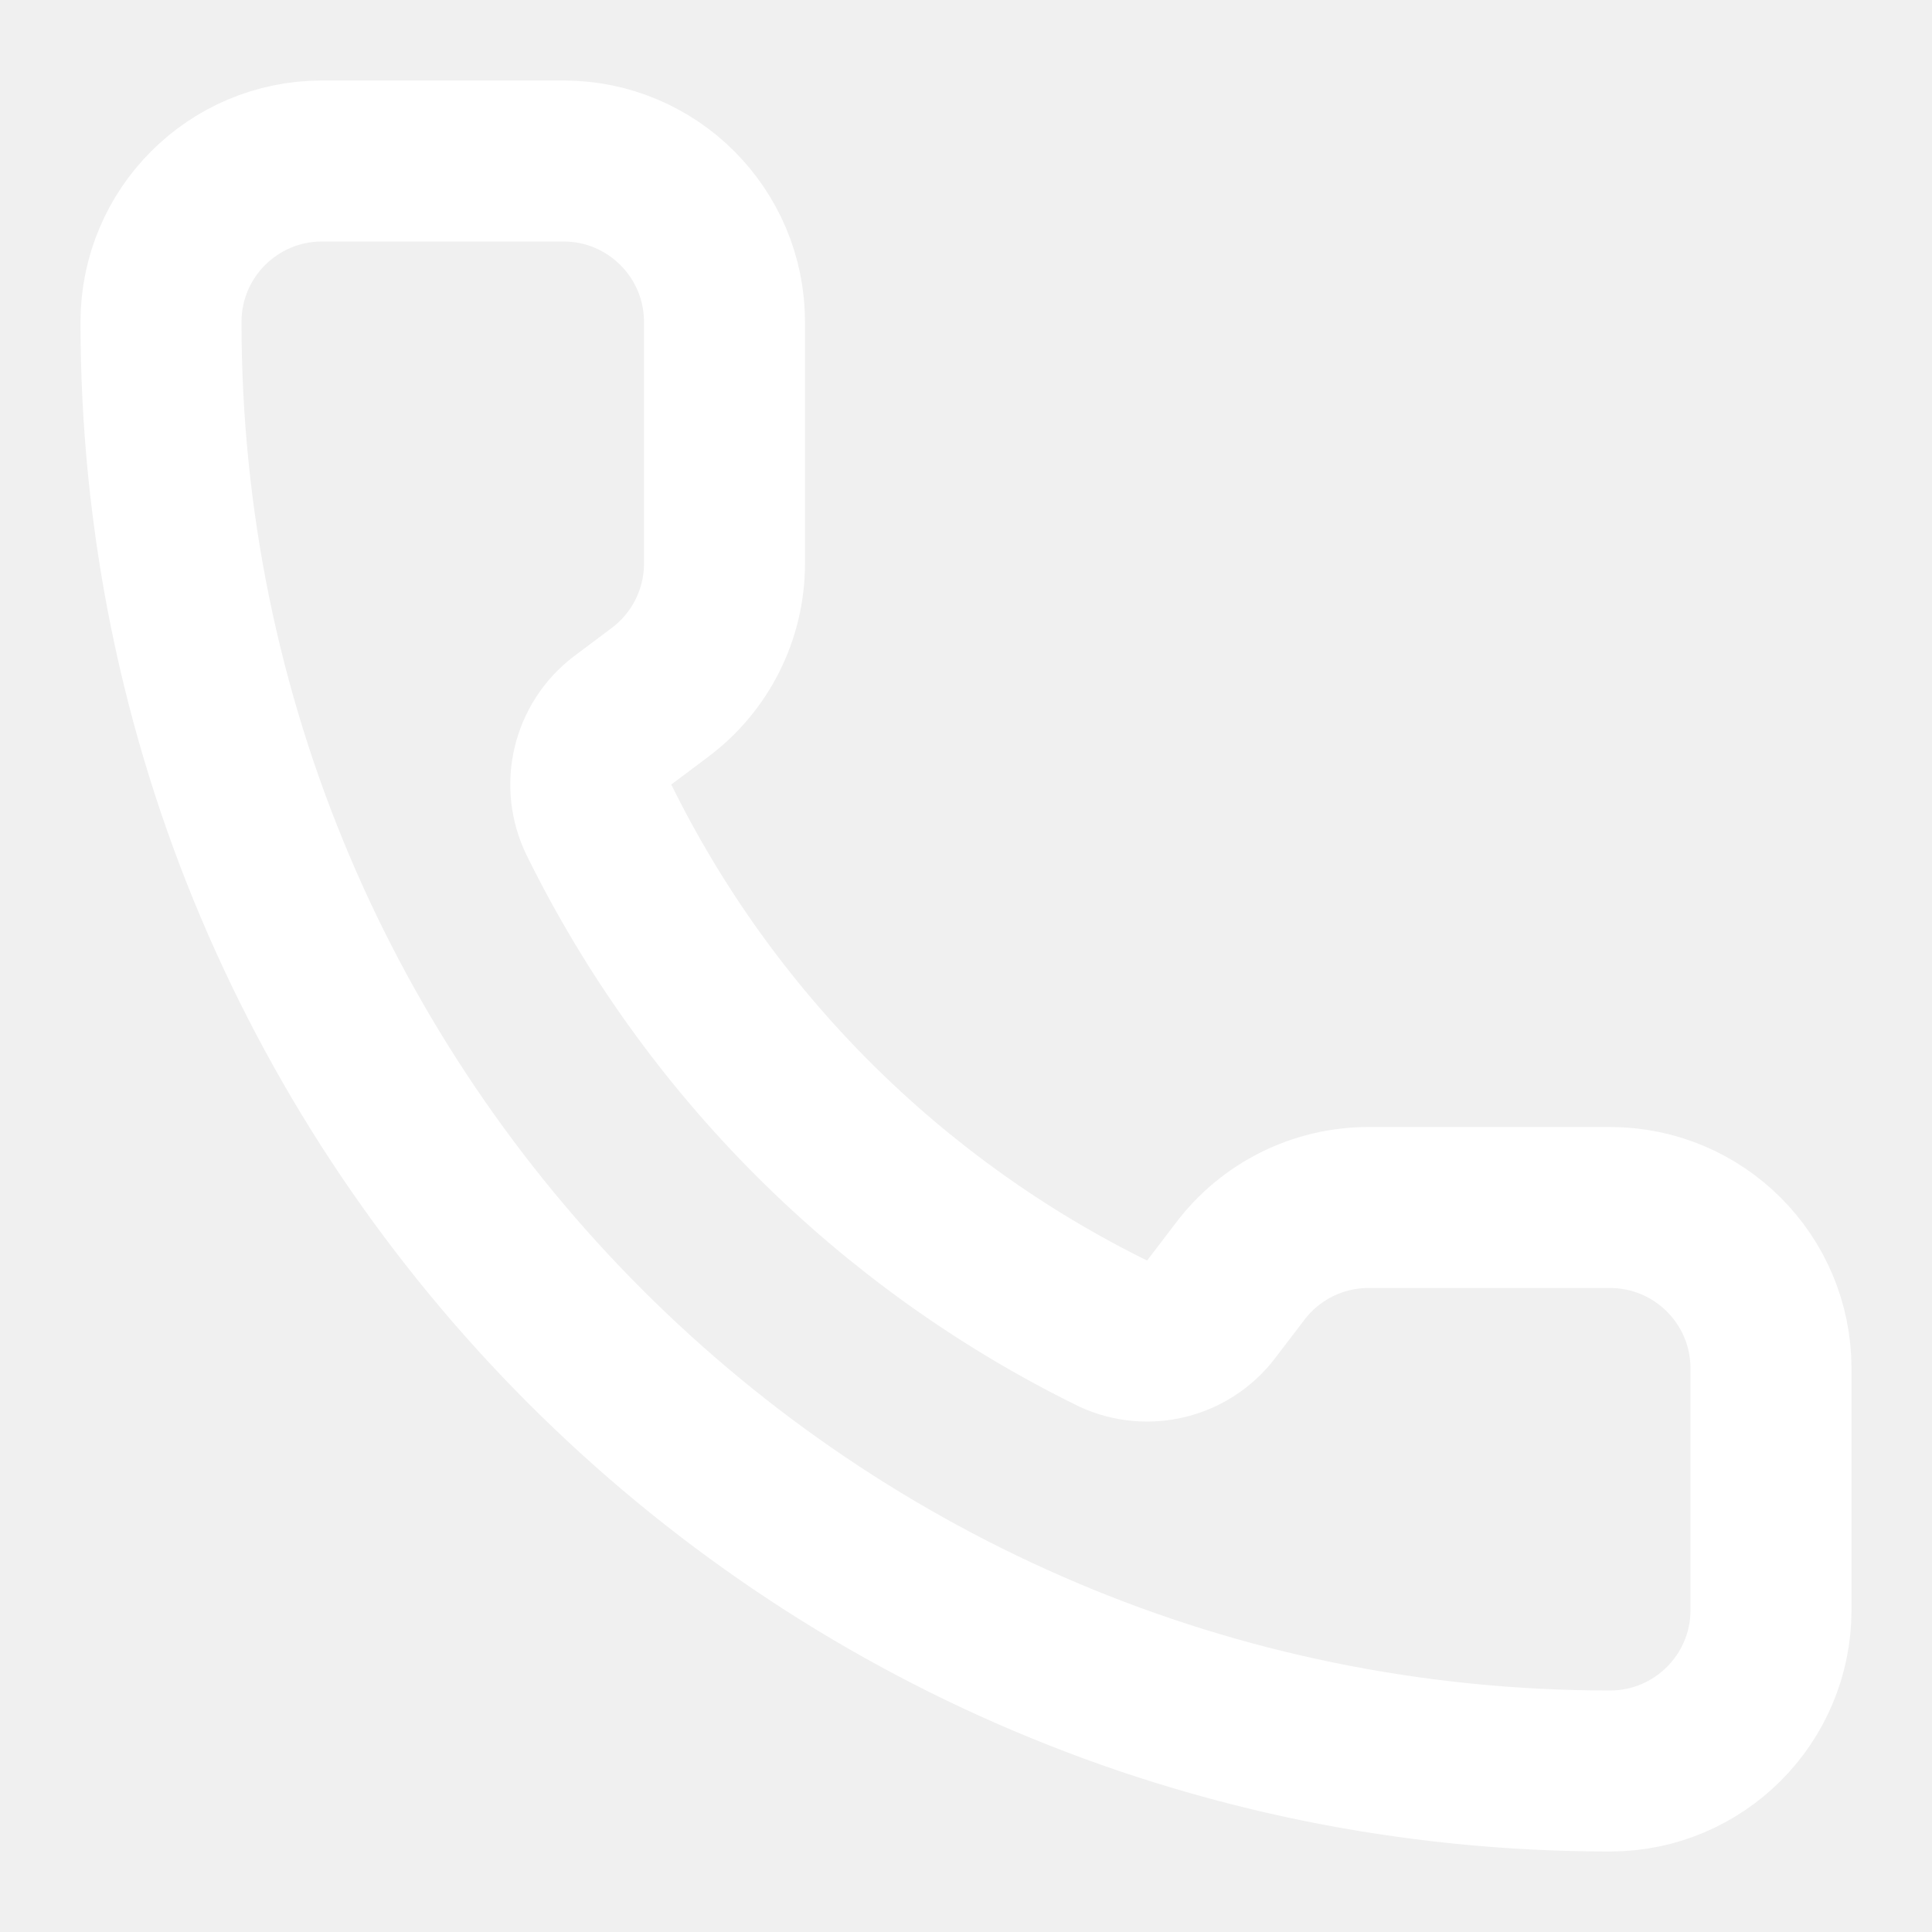
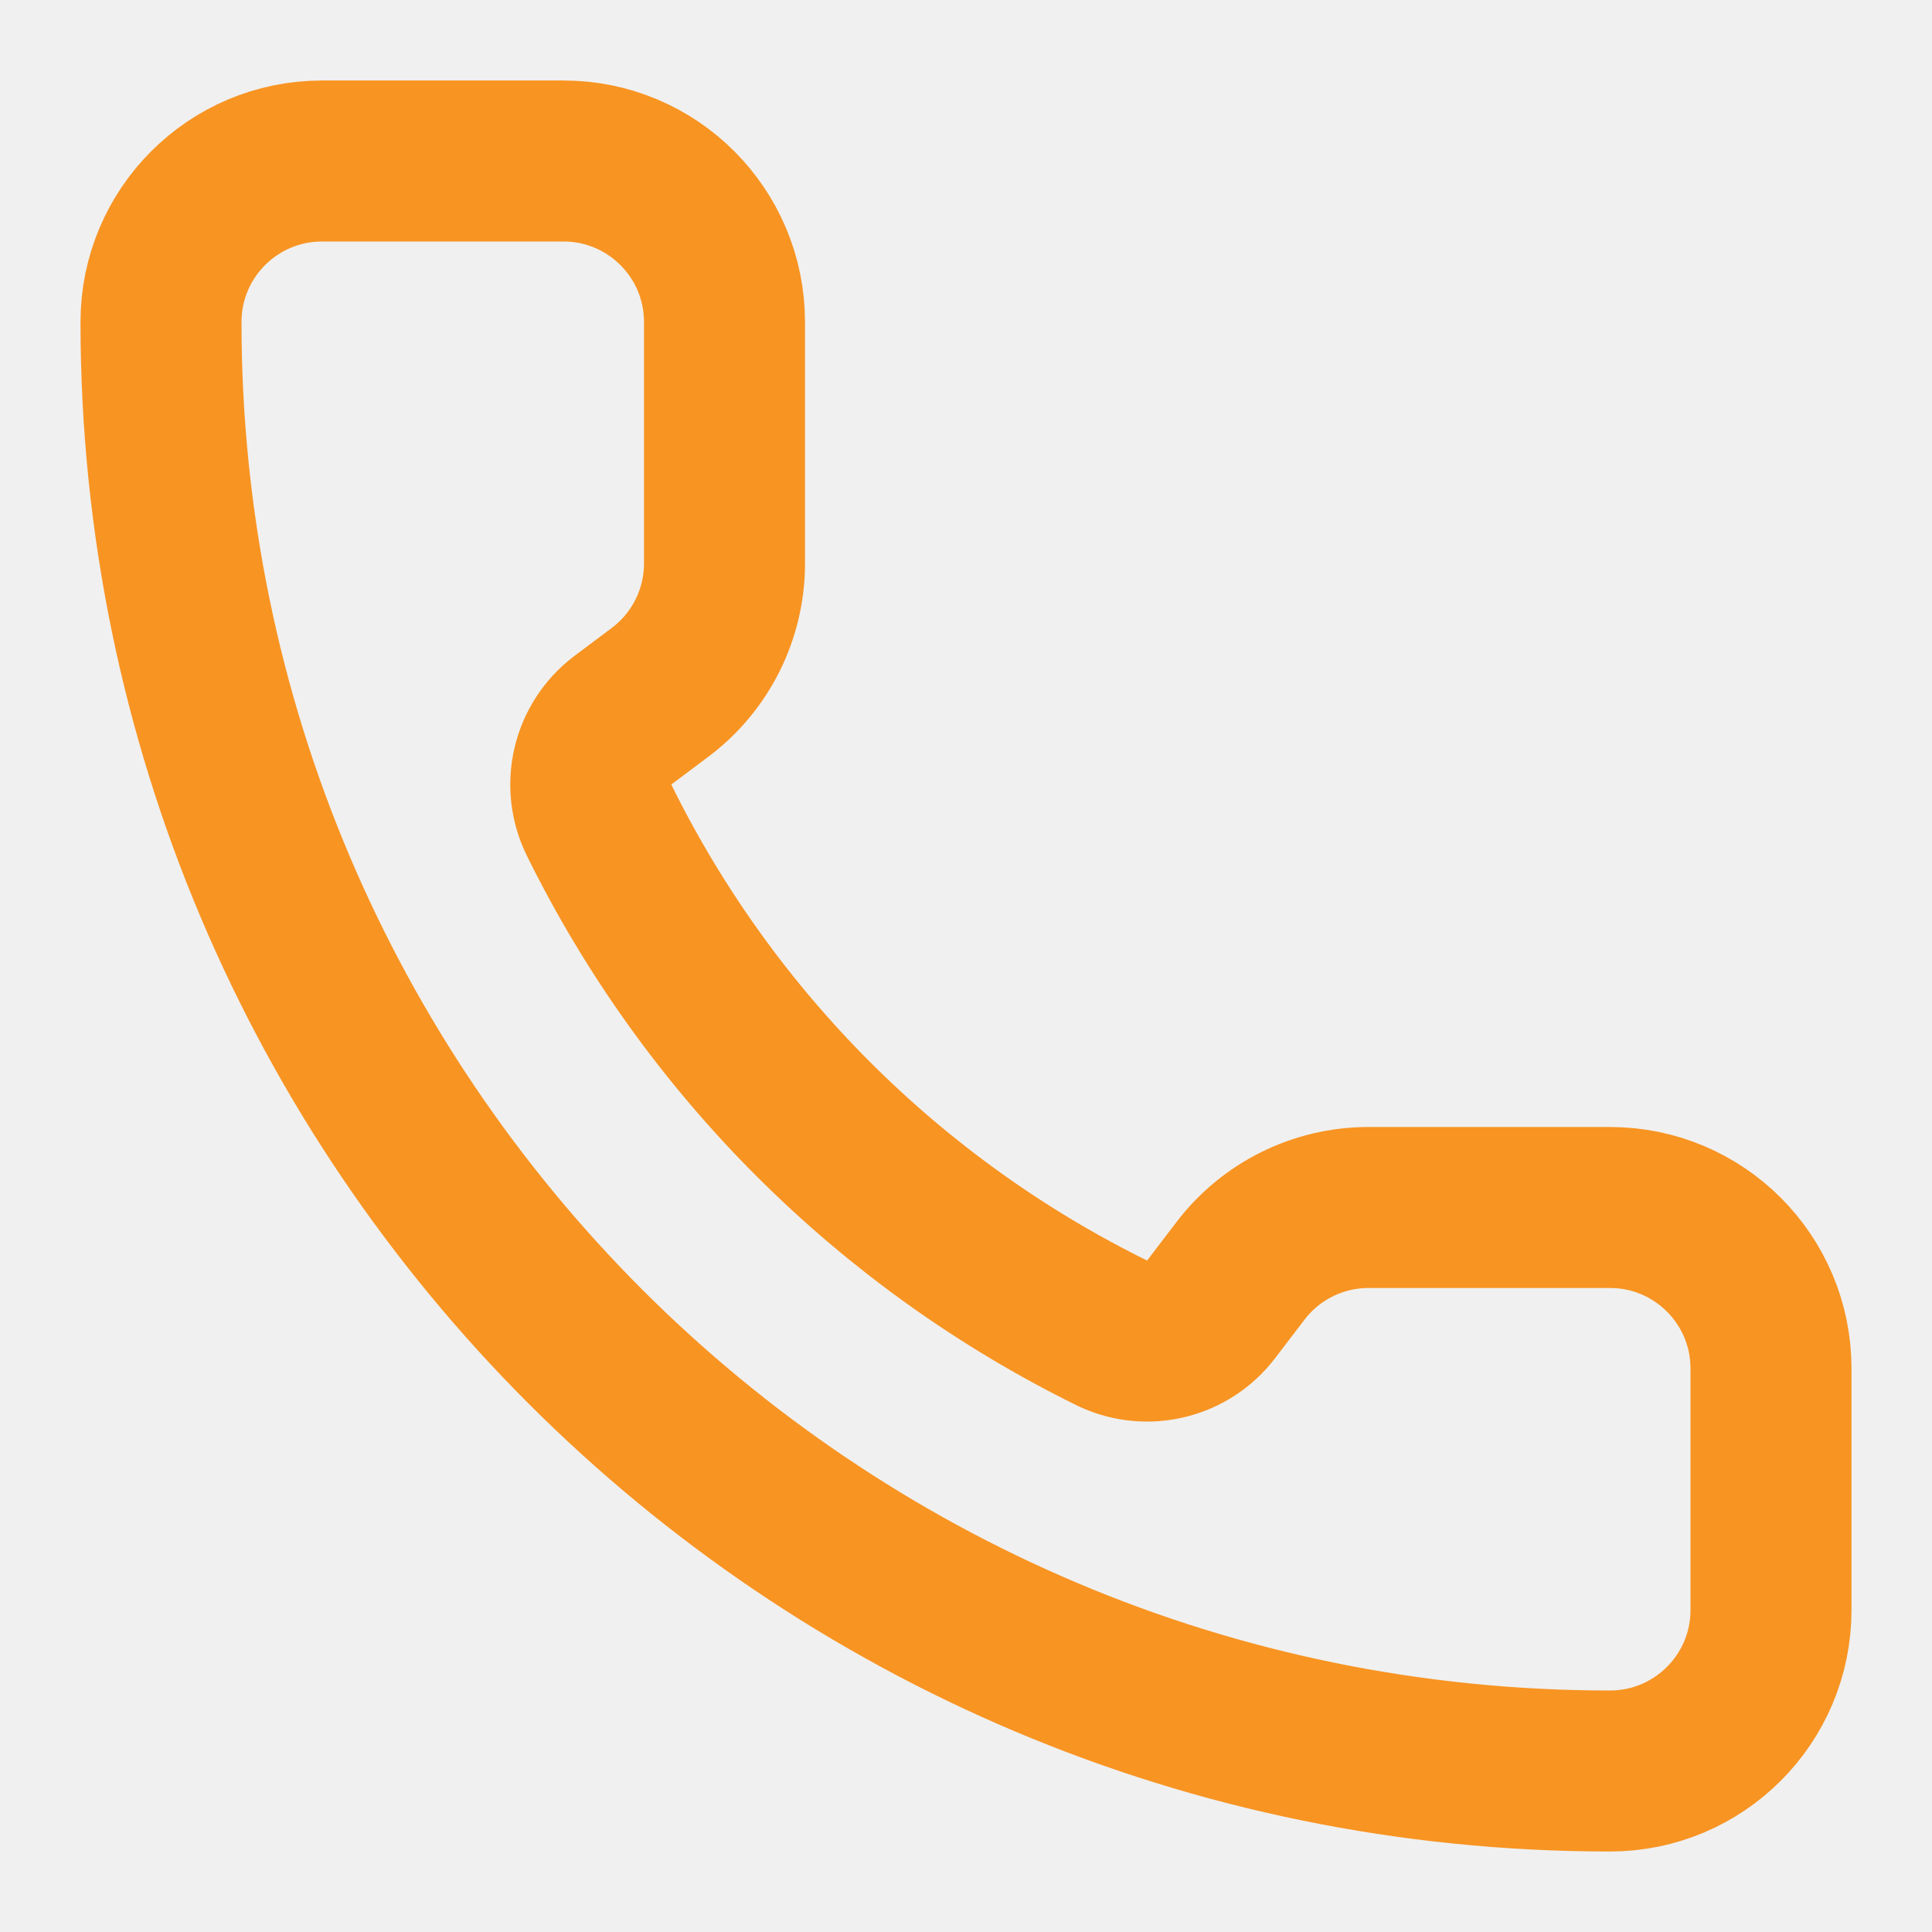
- <svg xmlns="http://www.w3.org/2000/svg" width="24" height="24" viewBox="0 0 24 24" fill="none" stroke="#ffffff" stroke-width="2" stroke-linecap="round" stroke-linejoin="round" class="lucide lucide-phone-icon lucide-phone">
+ <svg xmlns="http://www.w3.org/2000/svg" width="24" height="24" viewBox="0 0 24 24" fill="none" stroke="#f89422" stroke-width="2" stroke-linecap="round" stroke-linejoin="round" class="lucide lucide-phone-icon lucide-phone">
  <path d="M13.832 16.568a1 1 0 0 0 1.213-.303l.355-.465A2 2 0 0 1 17 15h3a2 2 0 0 1 2 2v3a2 2 0 0 1-2 2A18 18 0 0 1 2 4a2 2 0 0 1 2-2h3a2 2 0 0 1 2 2v3a2 2 0 0 1-.8 1.6l-.468.351a1 1 0 0 0-.292 1.233 14 14 0 0 0 6.392 6.384" />
</svg>
